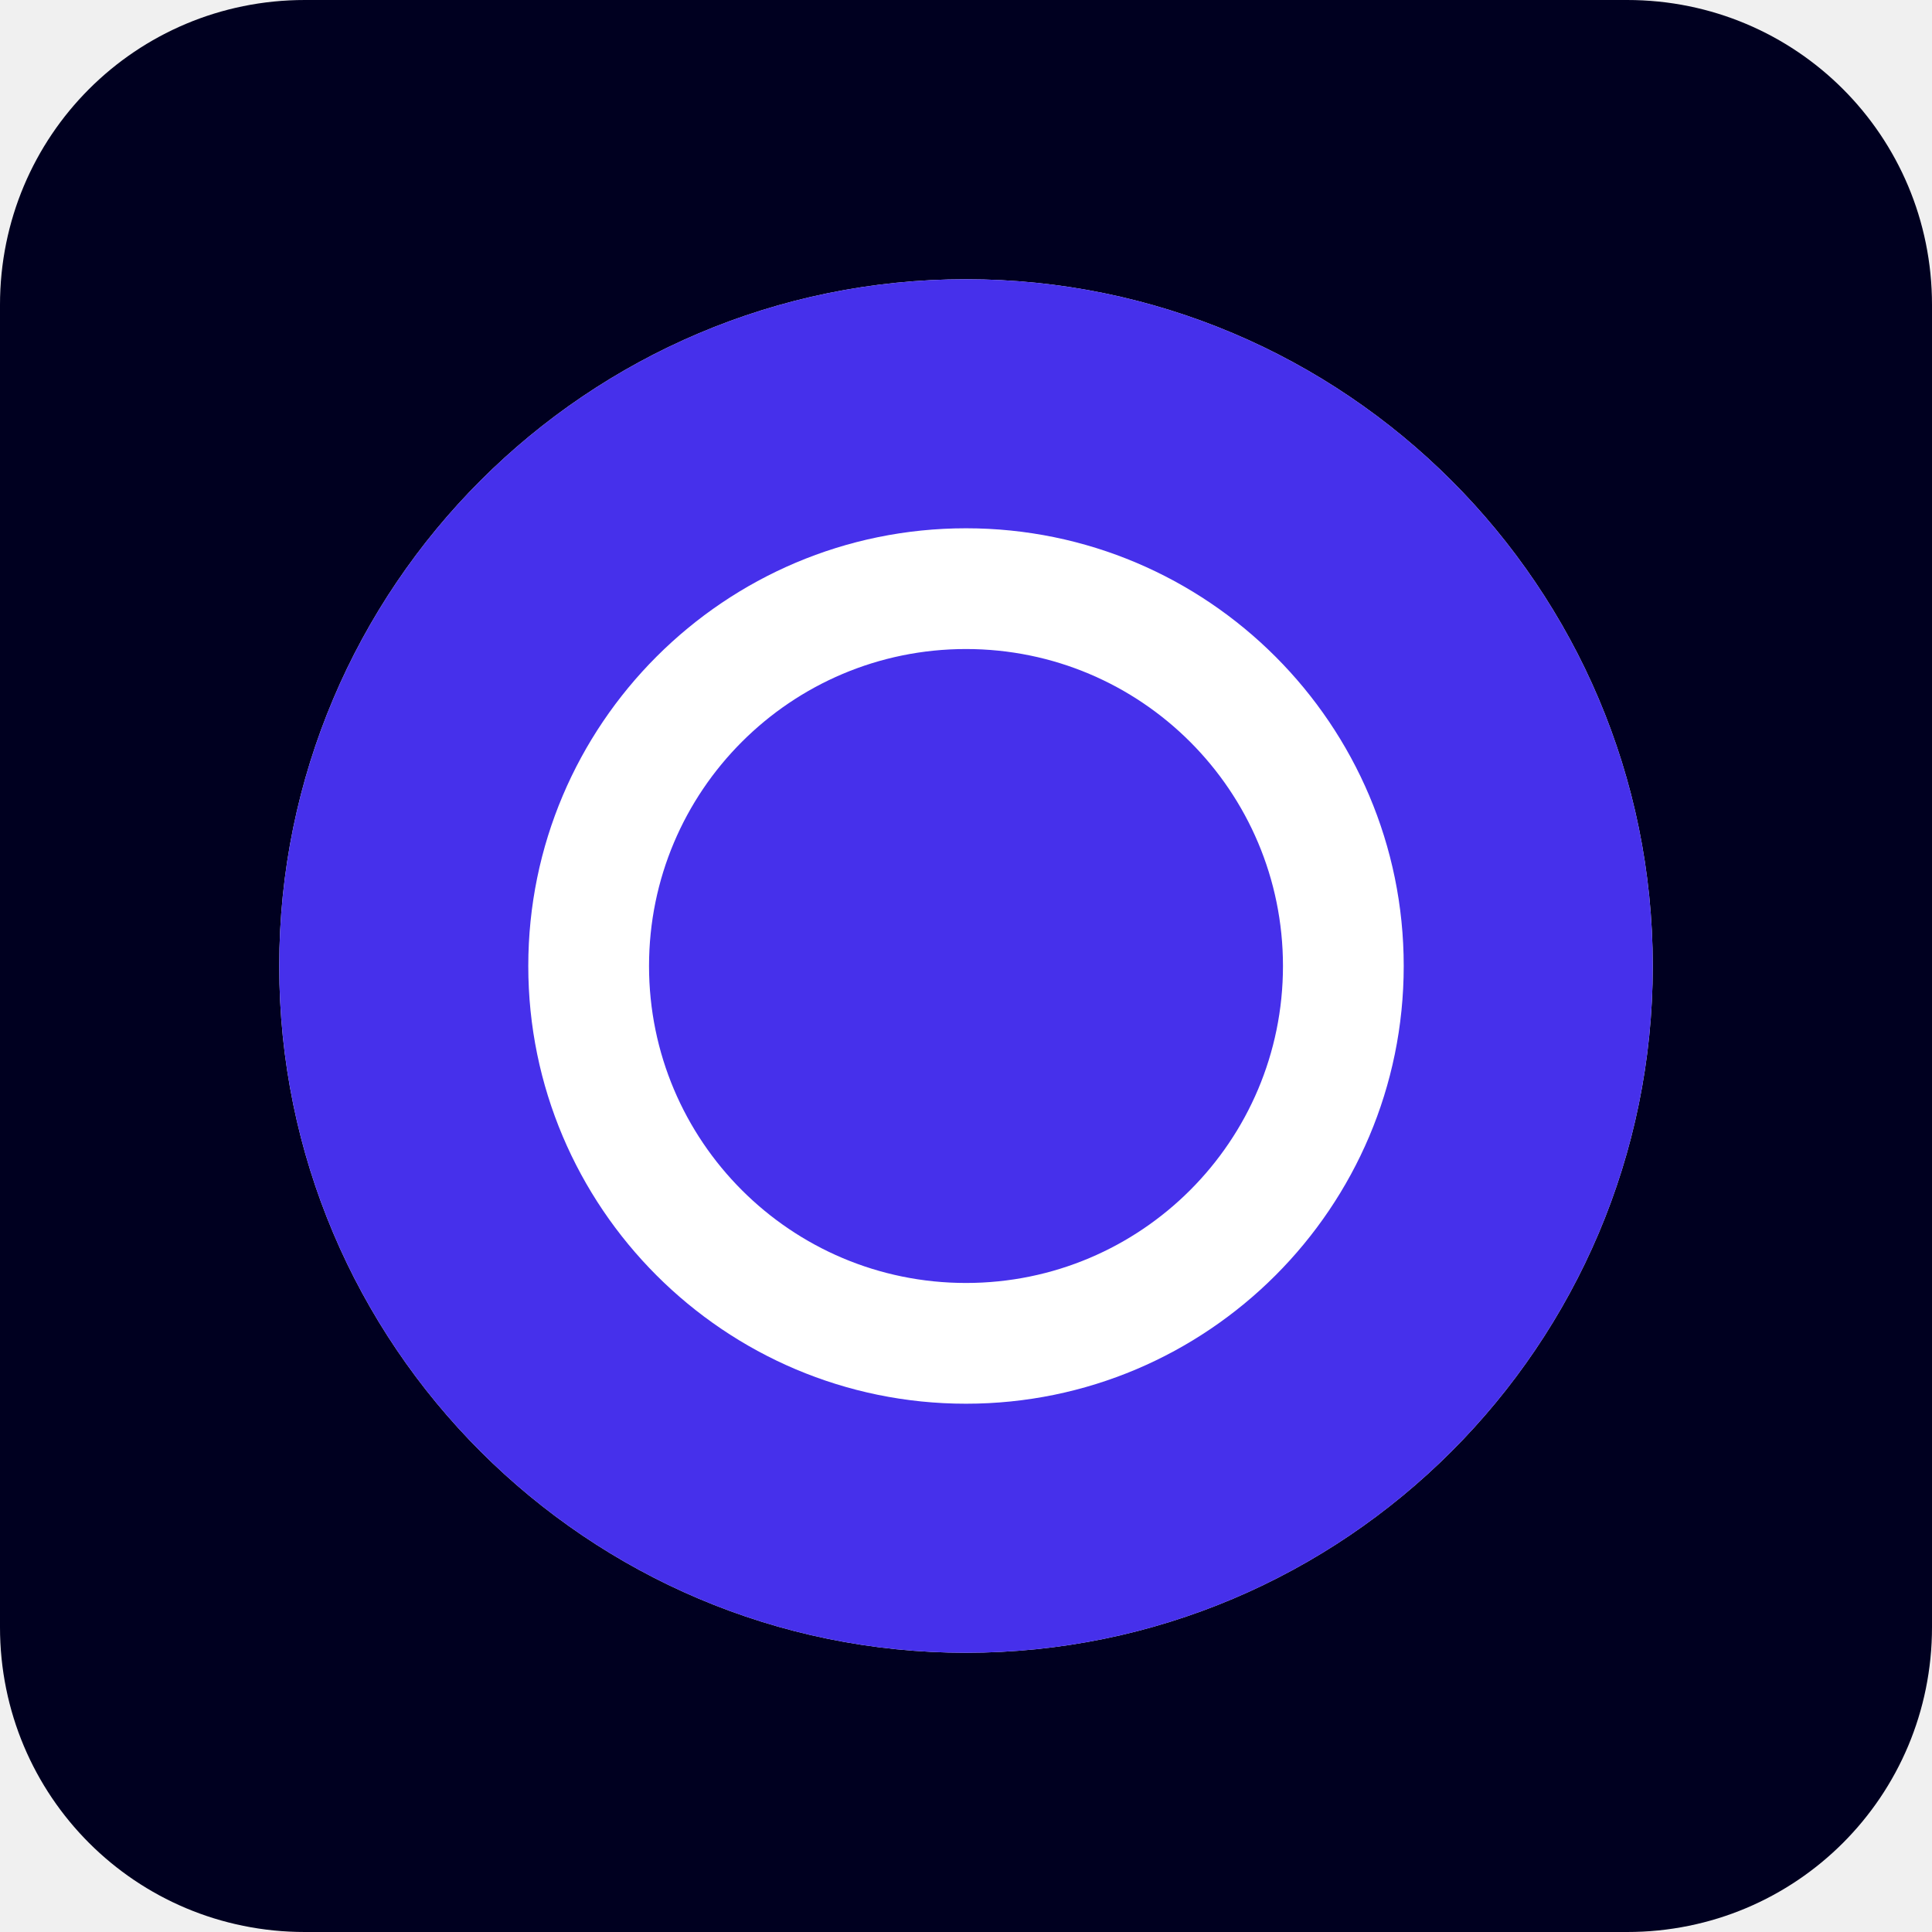
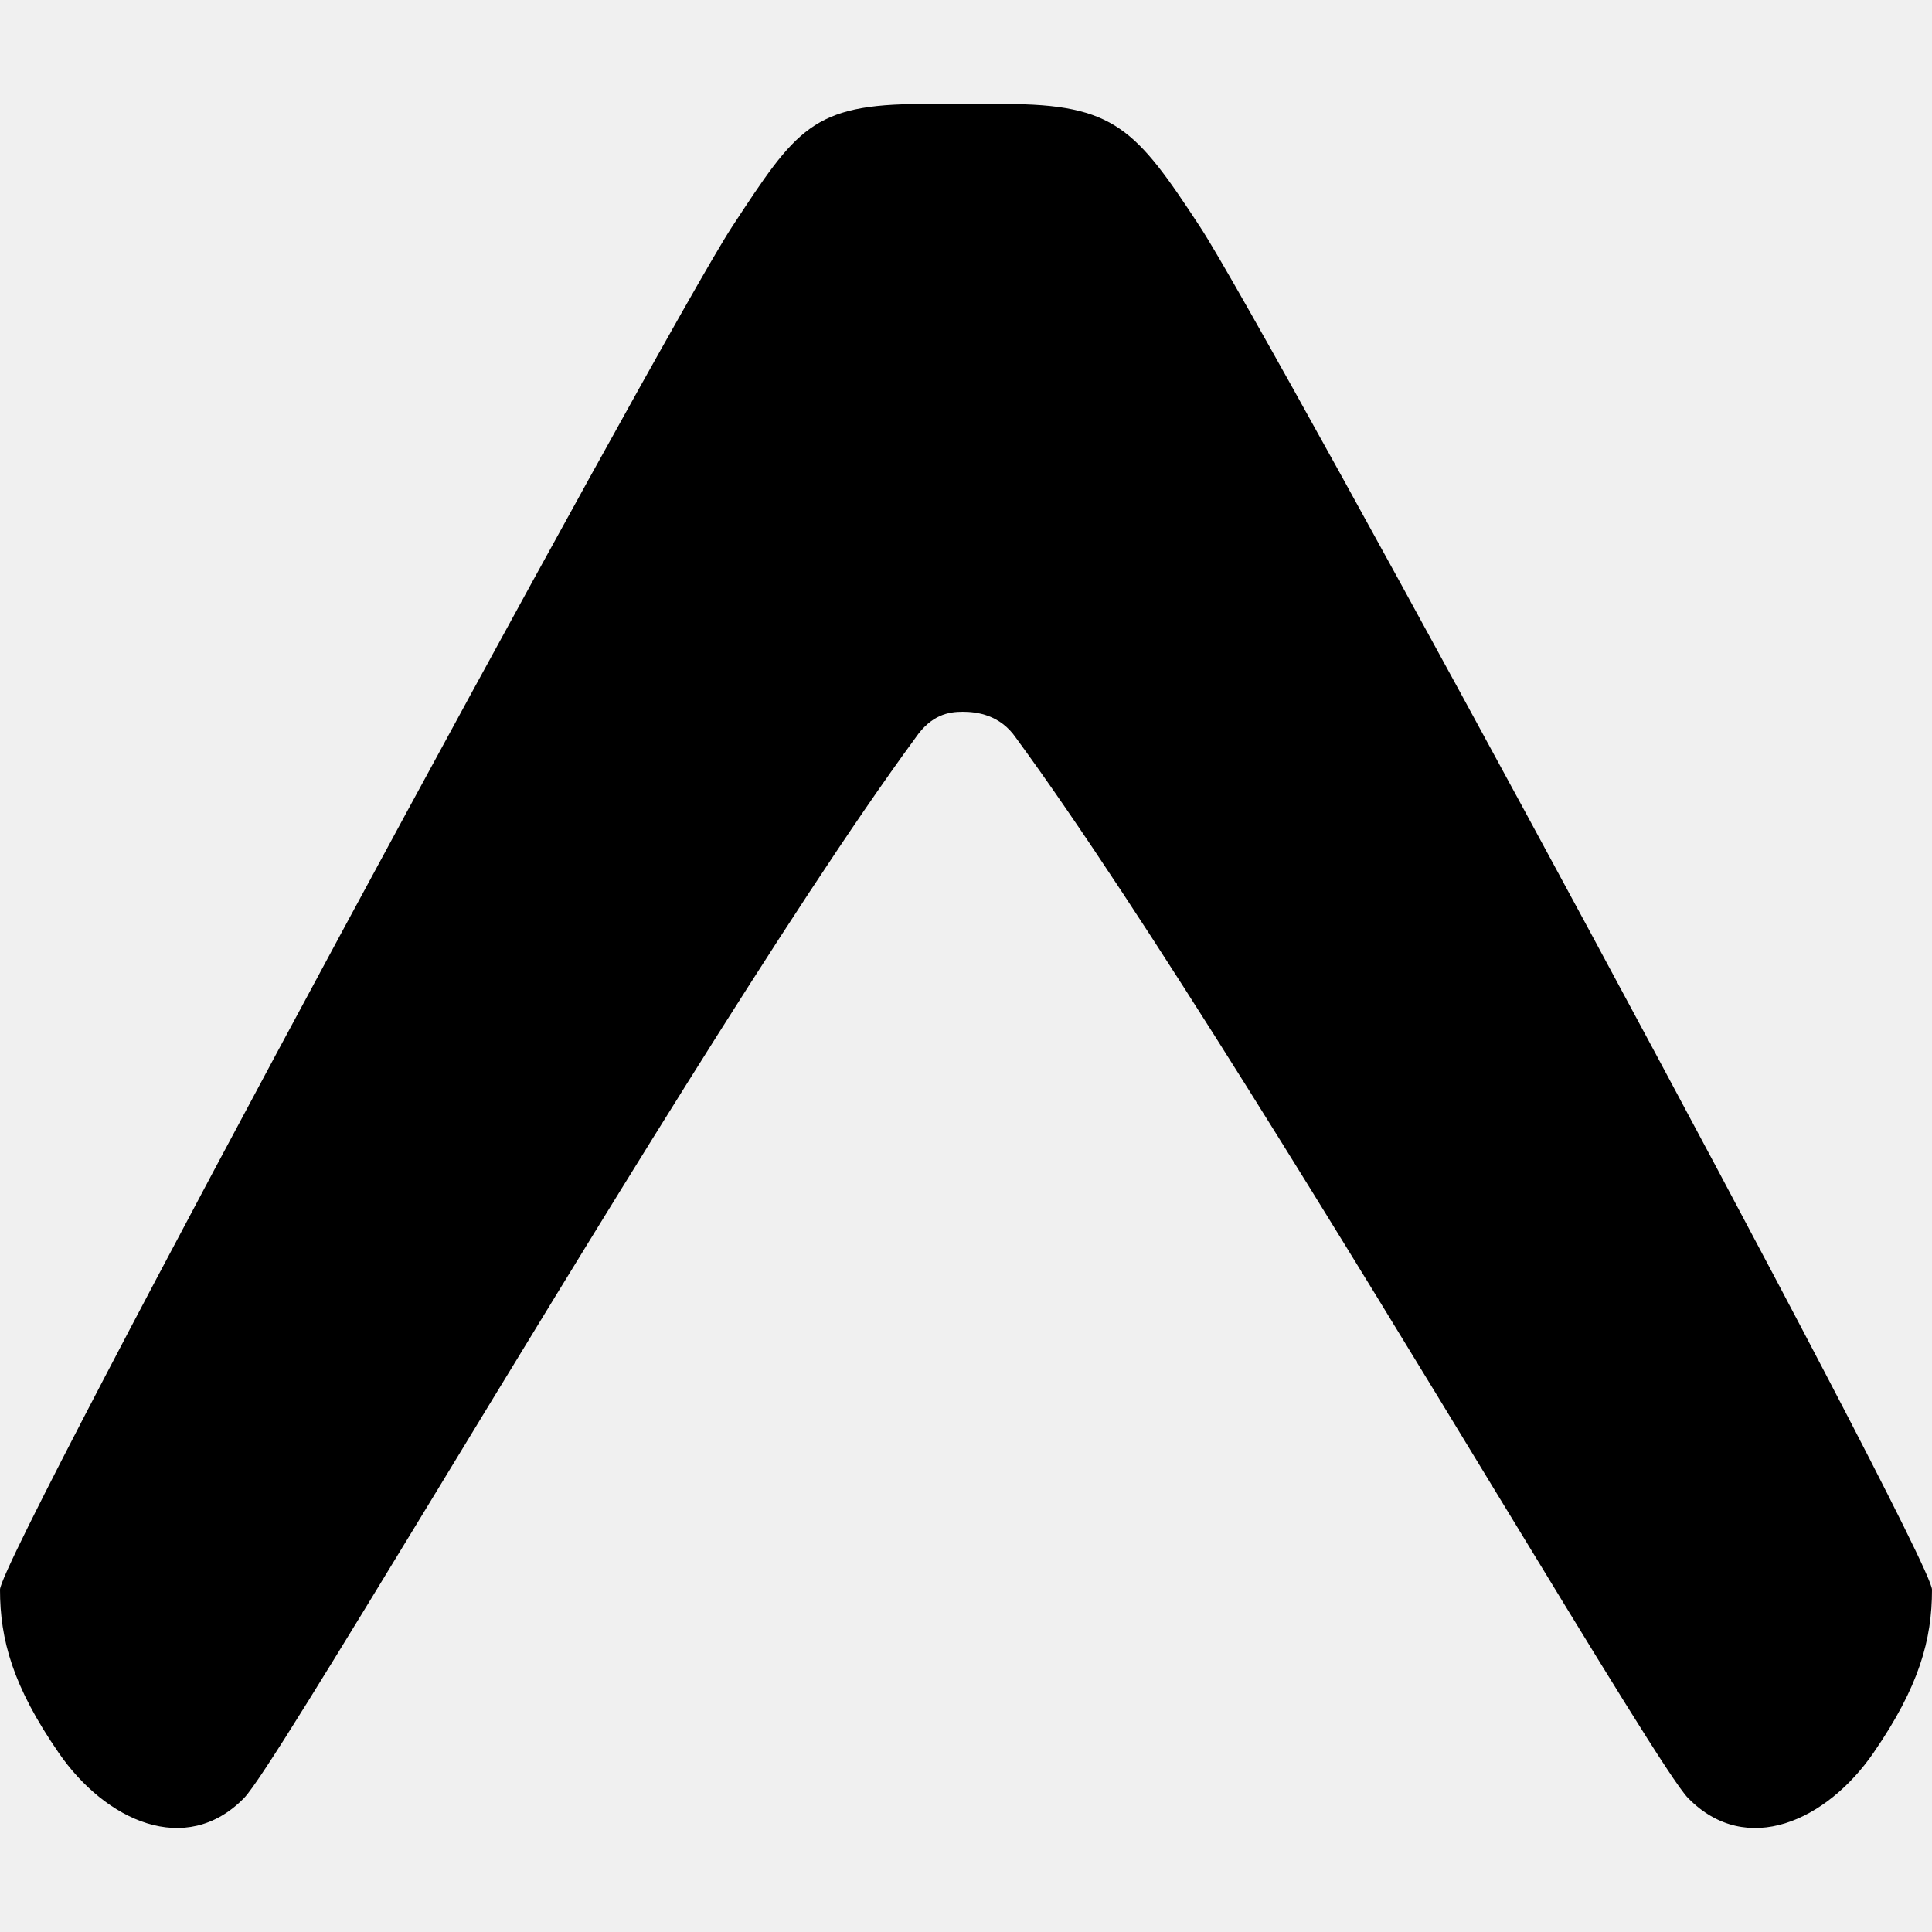
<svg xmlns="http://www.w3.org/2000/svg" viewBox="0 0 128 128">
-   <path fill="#000020" d="M107.8 0H20.2C9 0 0 9 0 20.2v87.6C0 119 9 128 20.2 128h87.6C119 128 128 119 128 107.8V20.2C128 9 119 0 107.8 0zM64 109.5c-25.1 0-45.5-20.4-45.5-45.5S38.9 18.5 64 18.5 109.5 38.9 109.5 64 89.1 109.5 64 109.5z" />
-   <path fill="#4630EB" d="M64 18.5C38.9 18.5 18.5 38.9 18.5 64S38.9 109.5 64 109.5 109.5 89.1 109.5 64 89.1 18.5 64 18.5z" />
-   <path fill="#FFFFFF" d="M64 35c-16 0-29 13-29 29s13 29 29 29 29-13 29-29-13-29-29-29zm0 50c-11.6 0-21-9.4-21-21s9.4-21 21-21 21 9.4 21 21-9.4 21-21 21z" />
+   <path d="M60.654 48.883c1.051-1.534 2.197-1.727 3.127-1.727s2.475.193 3.527 1.727C75.556 60.12 89.173 82.512 99.22 99.035c6.555 10.767 11.586 19.043 12.622 20.095 3.874 3.952 9.189 1.489 12.278-2.995 3.039-4.412 3.88-7.512 3.88-10.817 0-2.253-44.052-83.515-48.486-90.28C75.25 8.534 73.856 6.89 66.56 6.89h-5.469c-7.28 0-8.331 1.644-12.599 8.148C44.058 21.803 0 103.065 0 105.313c0 3.31.847 6.41 3.892 10.822 3.088 4.484 8.403 6.947 12.278 2.99 1.03-1.053 6.061-9.323 12.615-20.095 10.047-16.518 23.62-38.91 31.874-50.153z" />
</svg>
